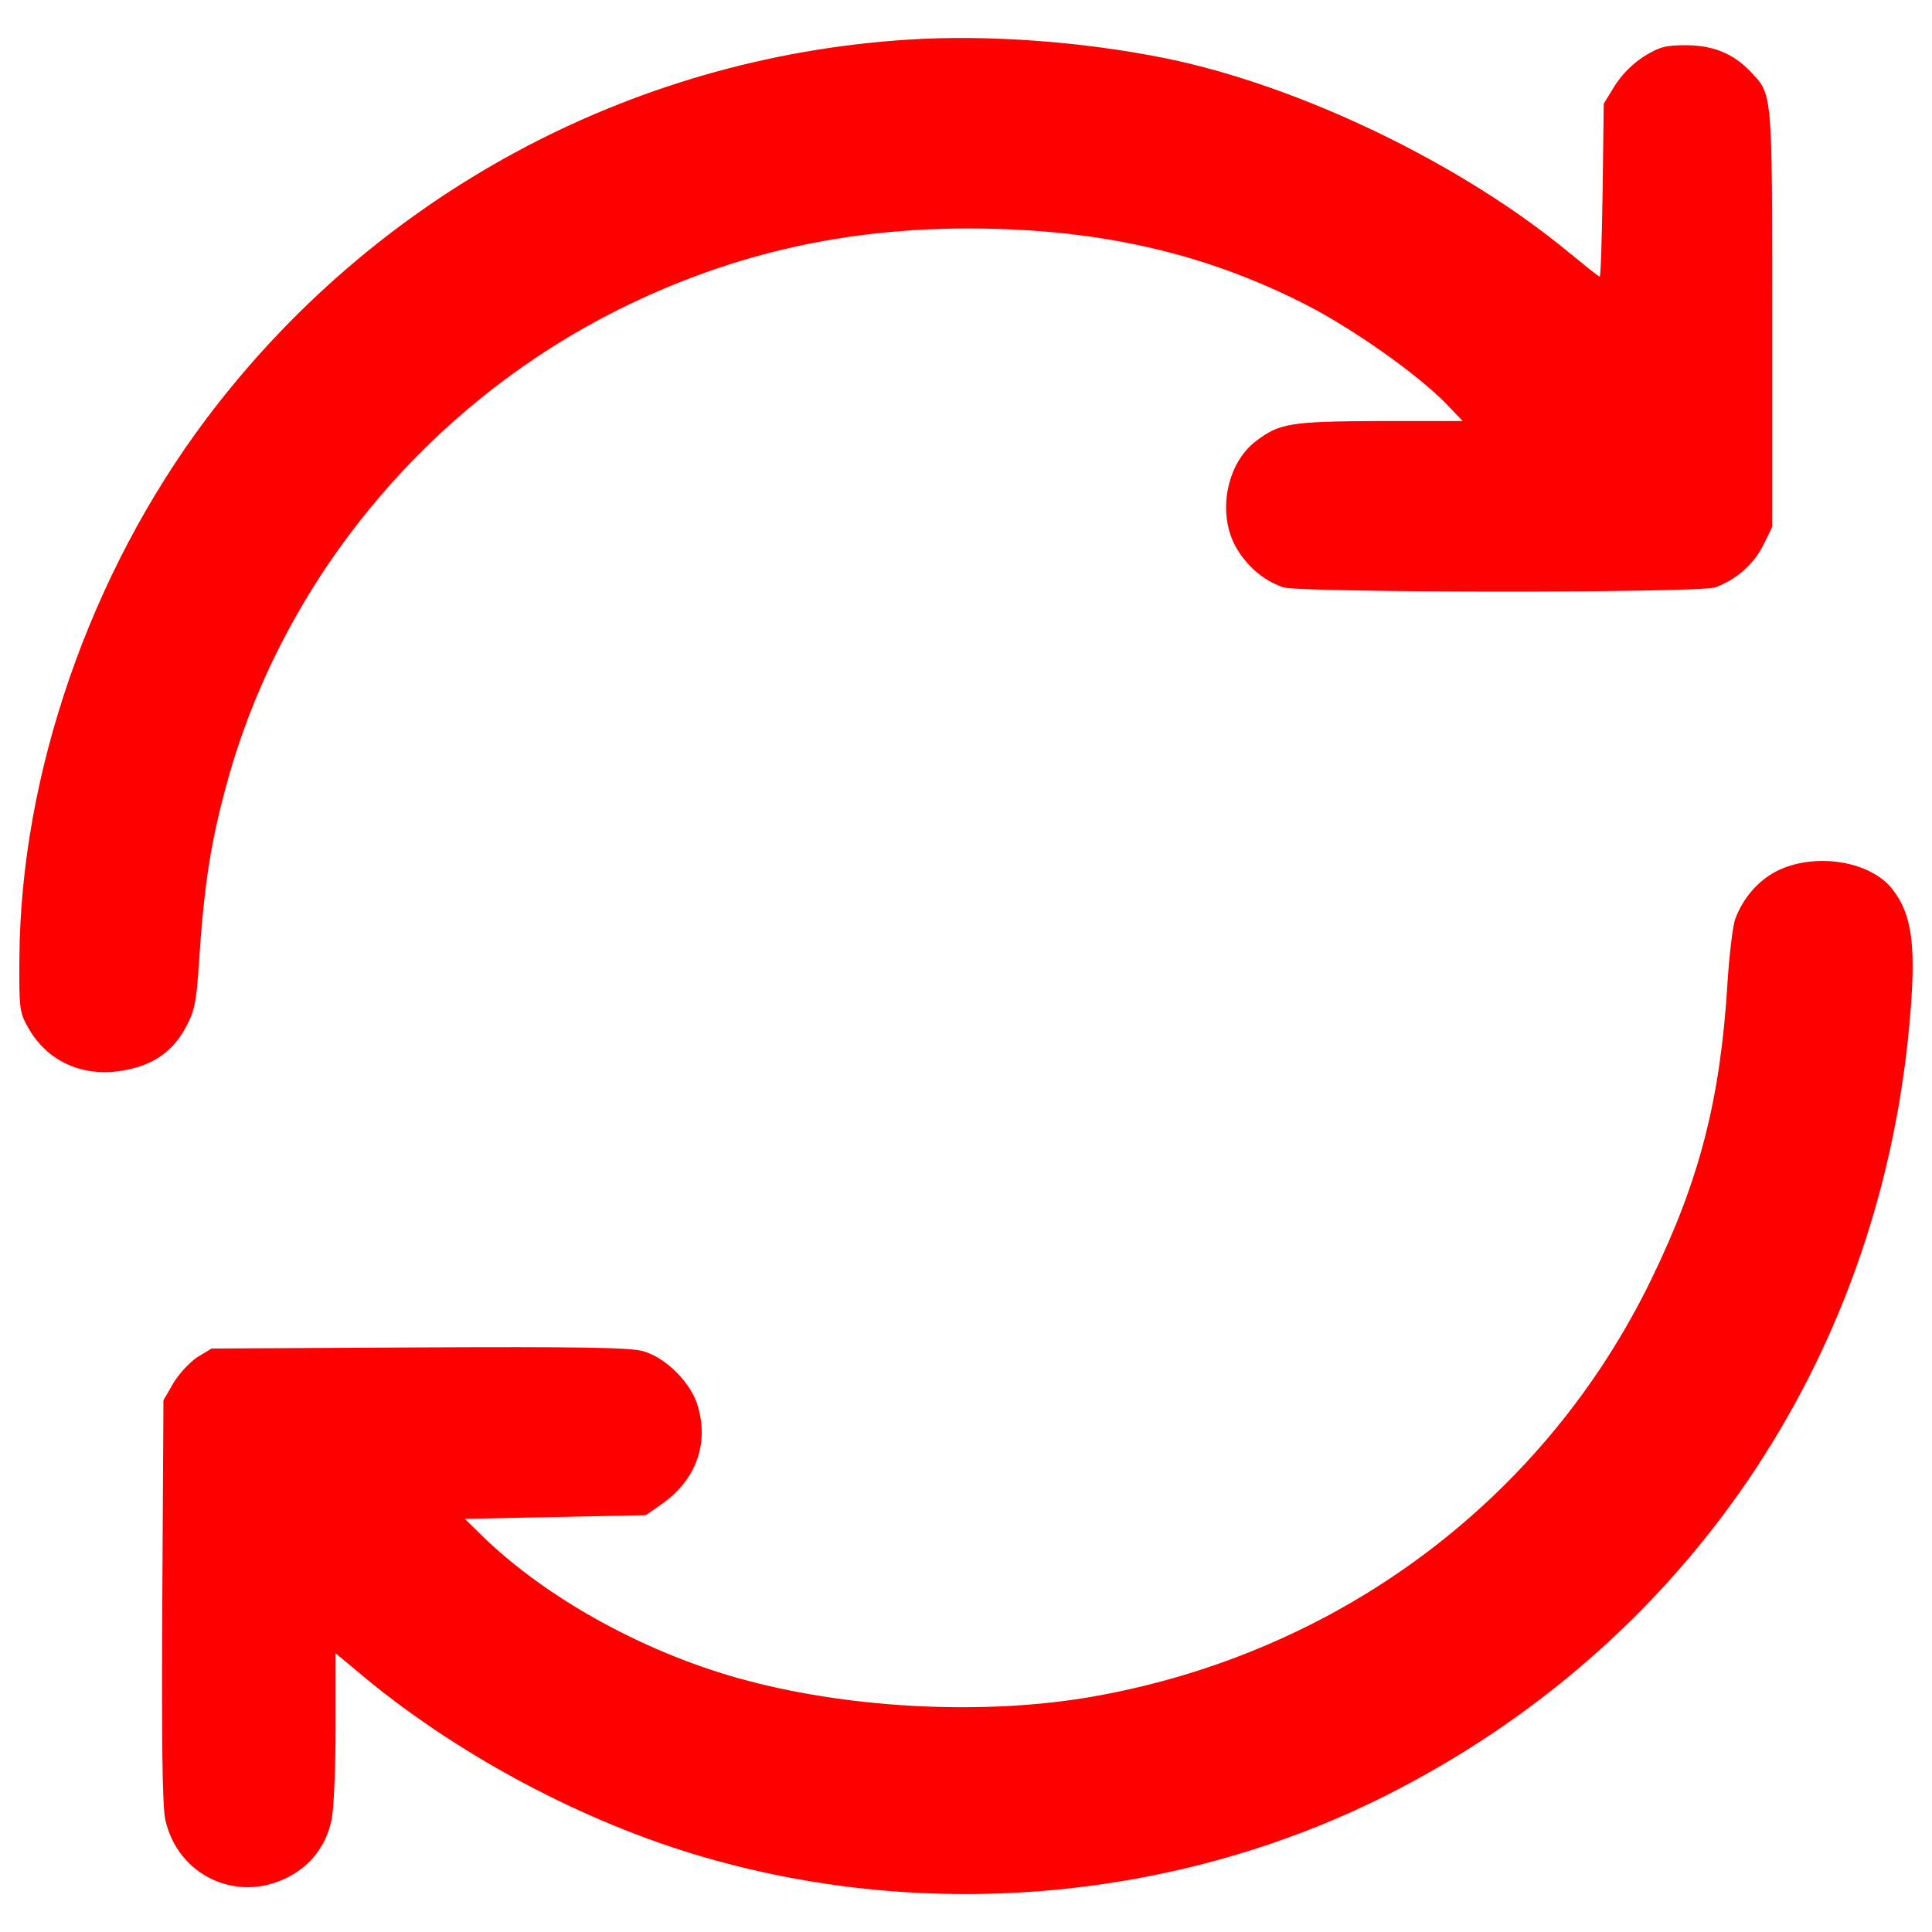
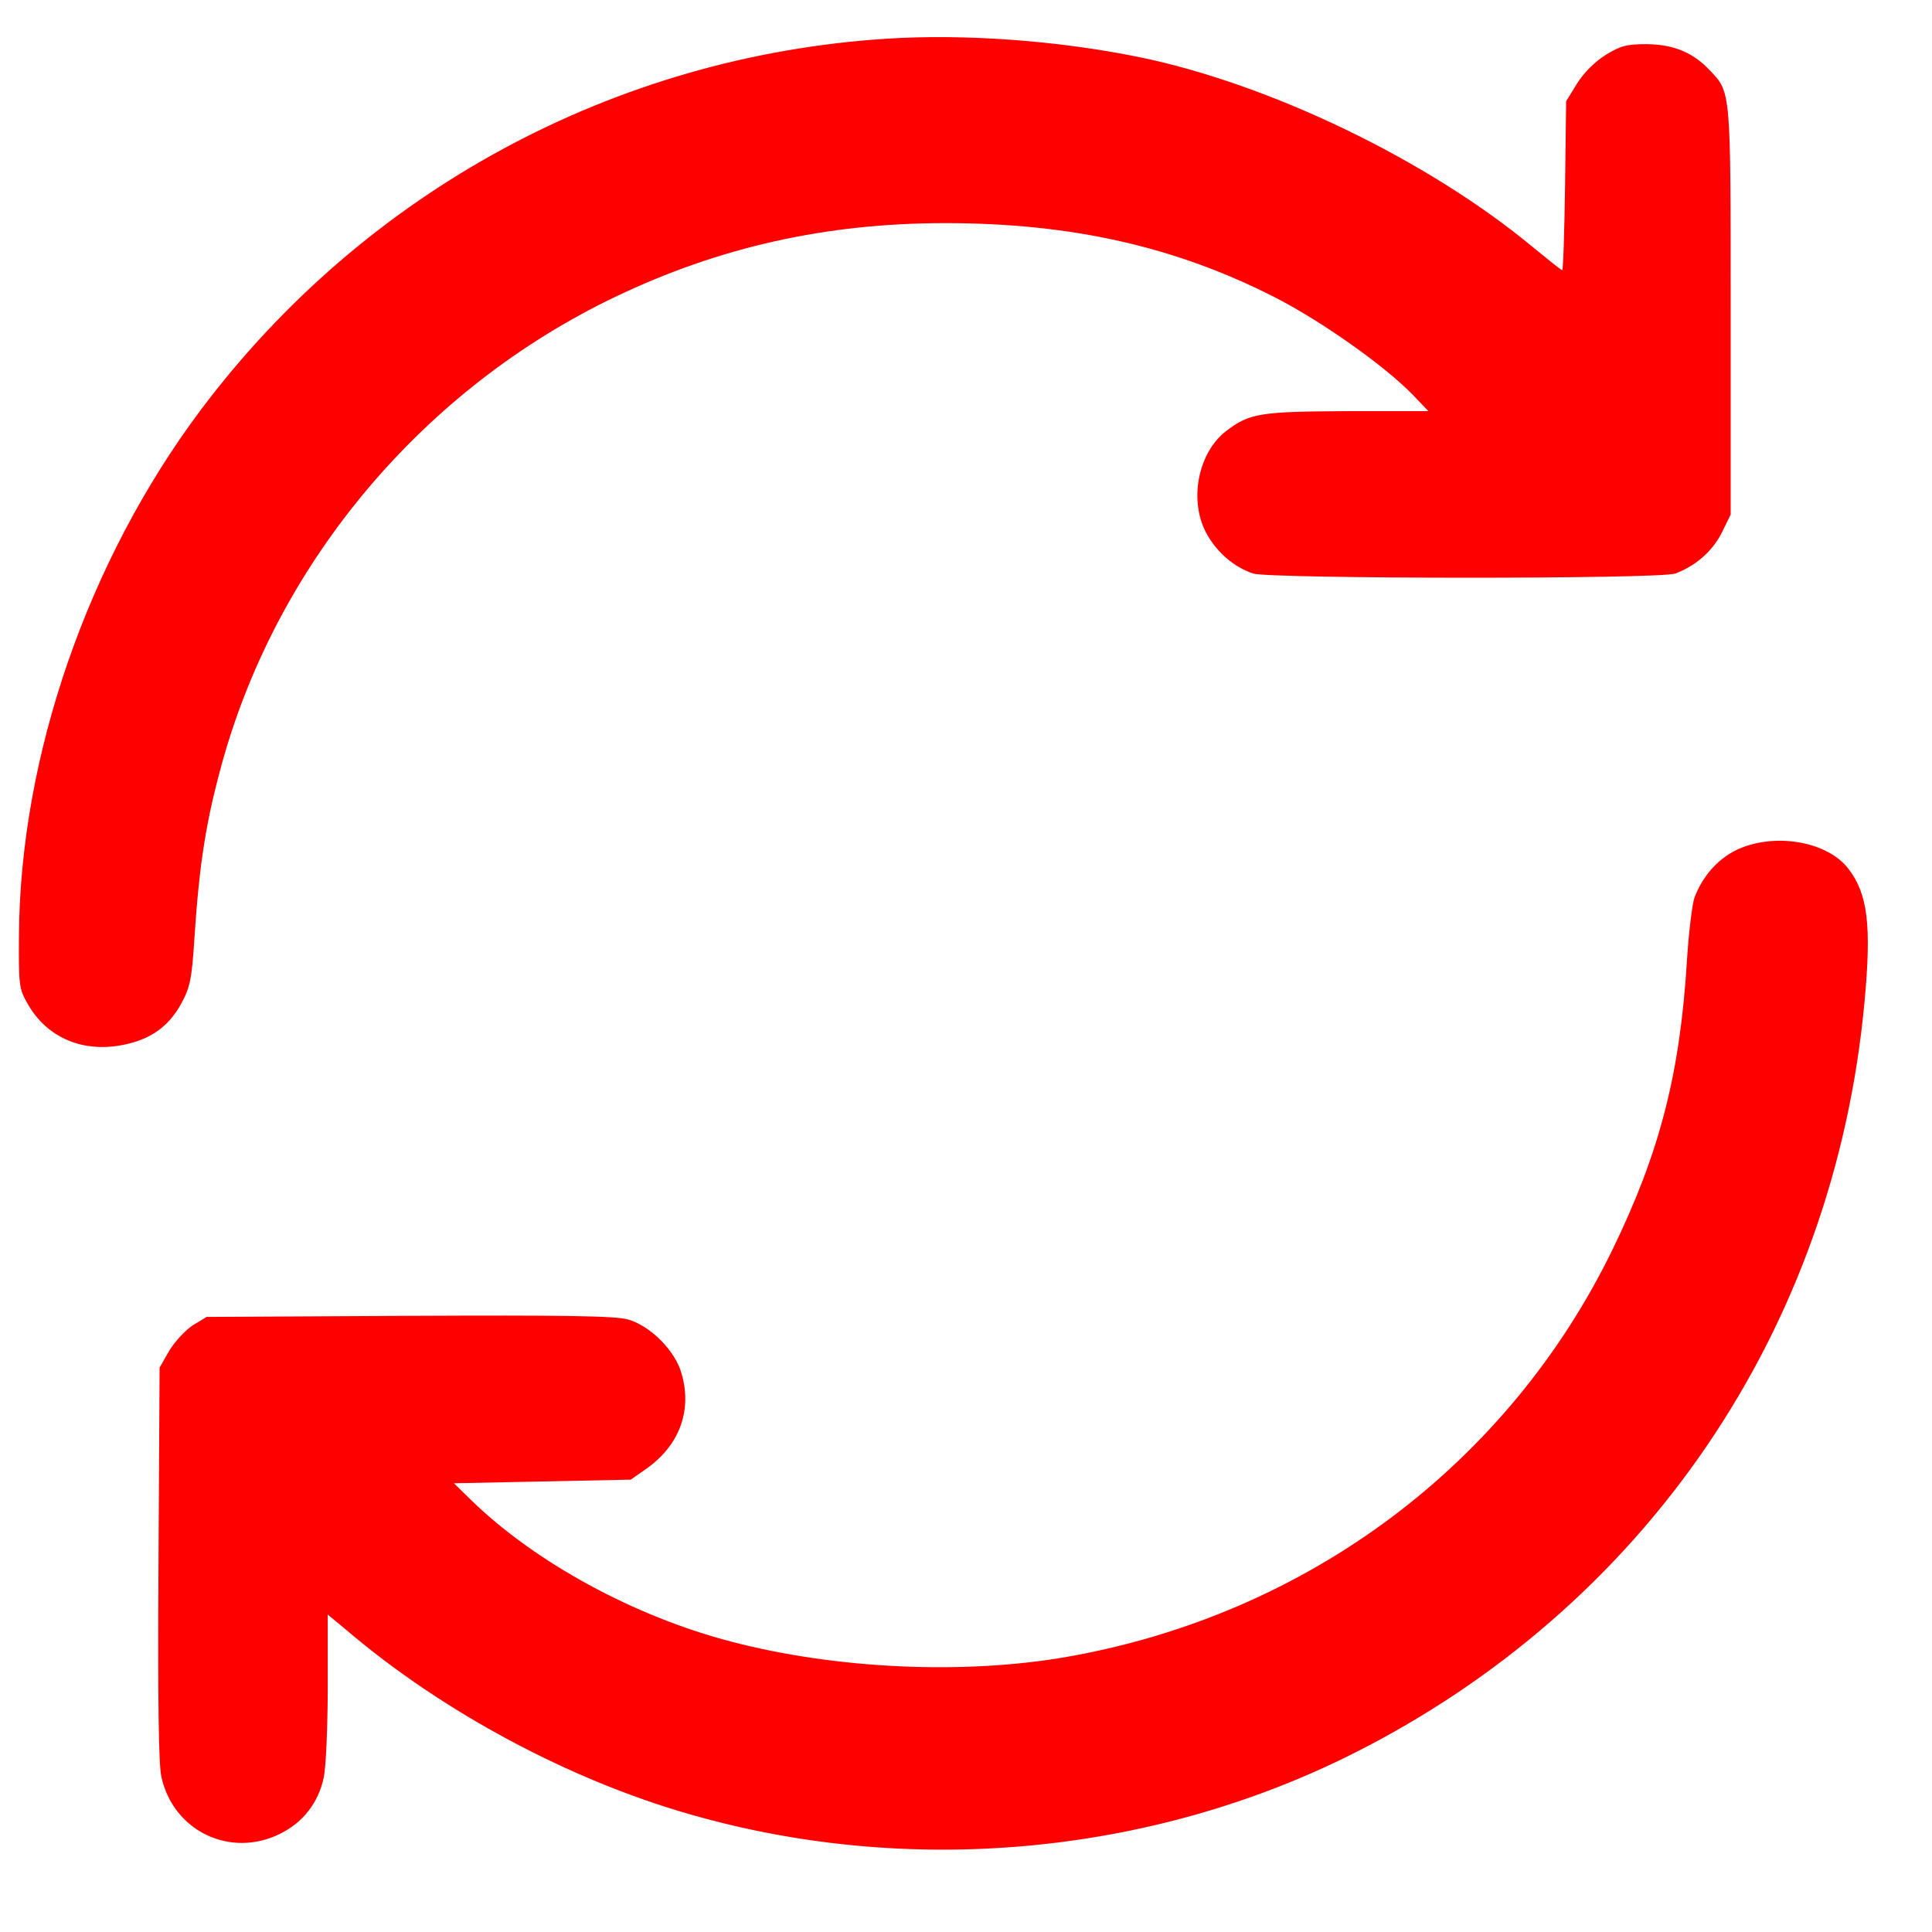
- <svg xmlns="http://www.w3.org/2000/svg" viewBox="0 0 1000 1000" style="fill:red">
+ <svg xmlns="http://www.w3.org/2000/svg" preserveAspectRatio="yes" viewBox="0 0 1024 1024" style="fill:red">
  <path d="M469.81 20.53c-143.93 9.2-276.16 80.68-363.17 196.44-59.99 79.91-96.02 183.79-96.59 278.84-.19 26.26 0 28.17 4.6 36.22 10.15 18.02 29.51 26.26 51.17 21.66 14.18-2.87 23.76-9.77 30.28-21.85 4.6-8.43 5.56-12.84 6.9-33.92 2.68-41.01 6.32-63.43 15.14-95.06 29.9-106.17 106.94-197.2 207.94-245.5 55.19-26.45 111.92-39.1 174.97-39.1 66.89 0 122.08 12.46 174.97 39.48 24.91 12.84 57.69 36.03 72.63 51.36l8.43 8.82h-42.93c-46.19.19-51.93 1.15-64.01 10.35-15.52 11.69-20.31 37.95-10.16 55.39 5.75 9.77 14.18 16.87 24.15 20.31 8.82 2.88 215.98 3.07 223.84 0 10.73-4.02 19.55-11.69 24.53-21.46l4.79-9.77v-107.9c0-117.86.19-115.75-11.12-127.64-8.82-9.39-19.16-13.61-33.15-13.8-10.73 0-13.99.77-22.04 5.75-5.75 3.64-11.5 9.39-15.14 15.14l-5.75 9.39-.57 44.85c-.38 24.53-.96 44.65-1.53 44.65-.58 0-7.67-5.75-16.1-12.65C756.5 84.73 672.95 44.48 603.95 30.3c-43.11-8.81-92.94-12.45-134.14-9.77zm449.98 430.25c-9.77 4.98-17.44 13.8-21.66 24.91-1.15 3.07-3.07 18.21-4.02 33.54-3.64 59.6-14.37 101.38-39.1 152.36C799.63 776 693.08 855.72 565.63 878.15c-54.43 9.58-122.46 6.52-178.04-8.05-51.55-13.42-103.87-41.97-137.79-74.93l-9.2-9.01 46.95-.96 46.76-.96 8.24-5.75c17.44-12.26 24.34-30.66 18.78-50.21-3.26-12.26-16.67-25.68-28.56-28.94-6.52-1.92-34.69-2.3-115.95-1.92L109.5 698l-7.28 4.41c-3.83 2.49-9.58 8.62-12.46 13.42l-5.17 9.01-.58 103.49c-.38 71.87 0 106.55 1.53 113.46 6.32 28.75 36.6 43.31 63.05 30.09 12.26-6.13 20.12-16.48 23-29.71 1.15-5.17 2.11-26.83 2.11-48.1v-38.33l10.16 8.43c50.59 43.12 117.86 79.15 181.49 97.36 116.33 33.54 243.97 21.85 351.29-31.81 155.23-77.81 255.46-224.8 271.56-398.43 3.83-40.82 1.73-57.49-8.43-70.72-11.3-14.97-40.24-19.57-59.98-9.79z" />
</svg>
